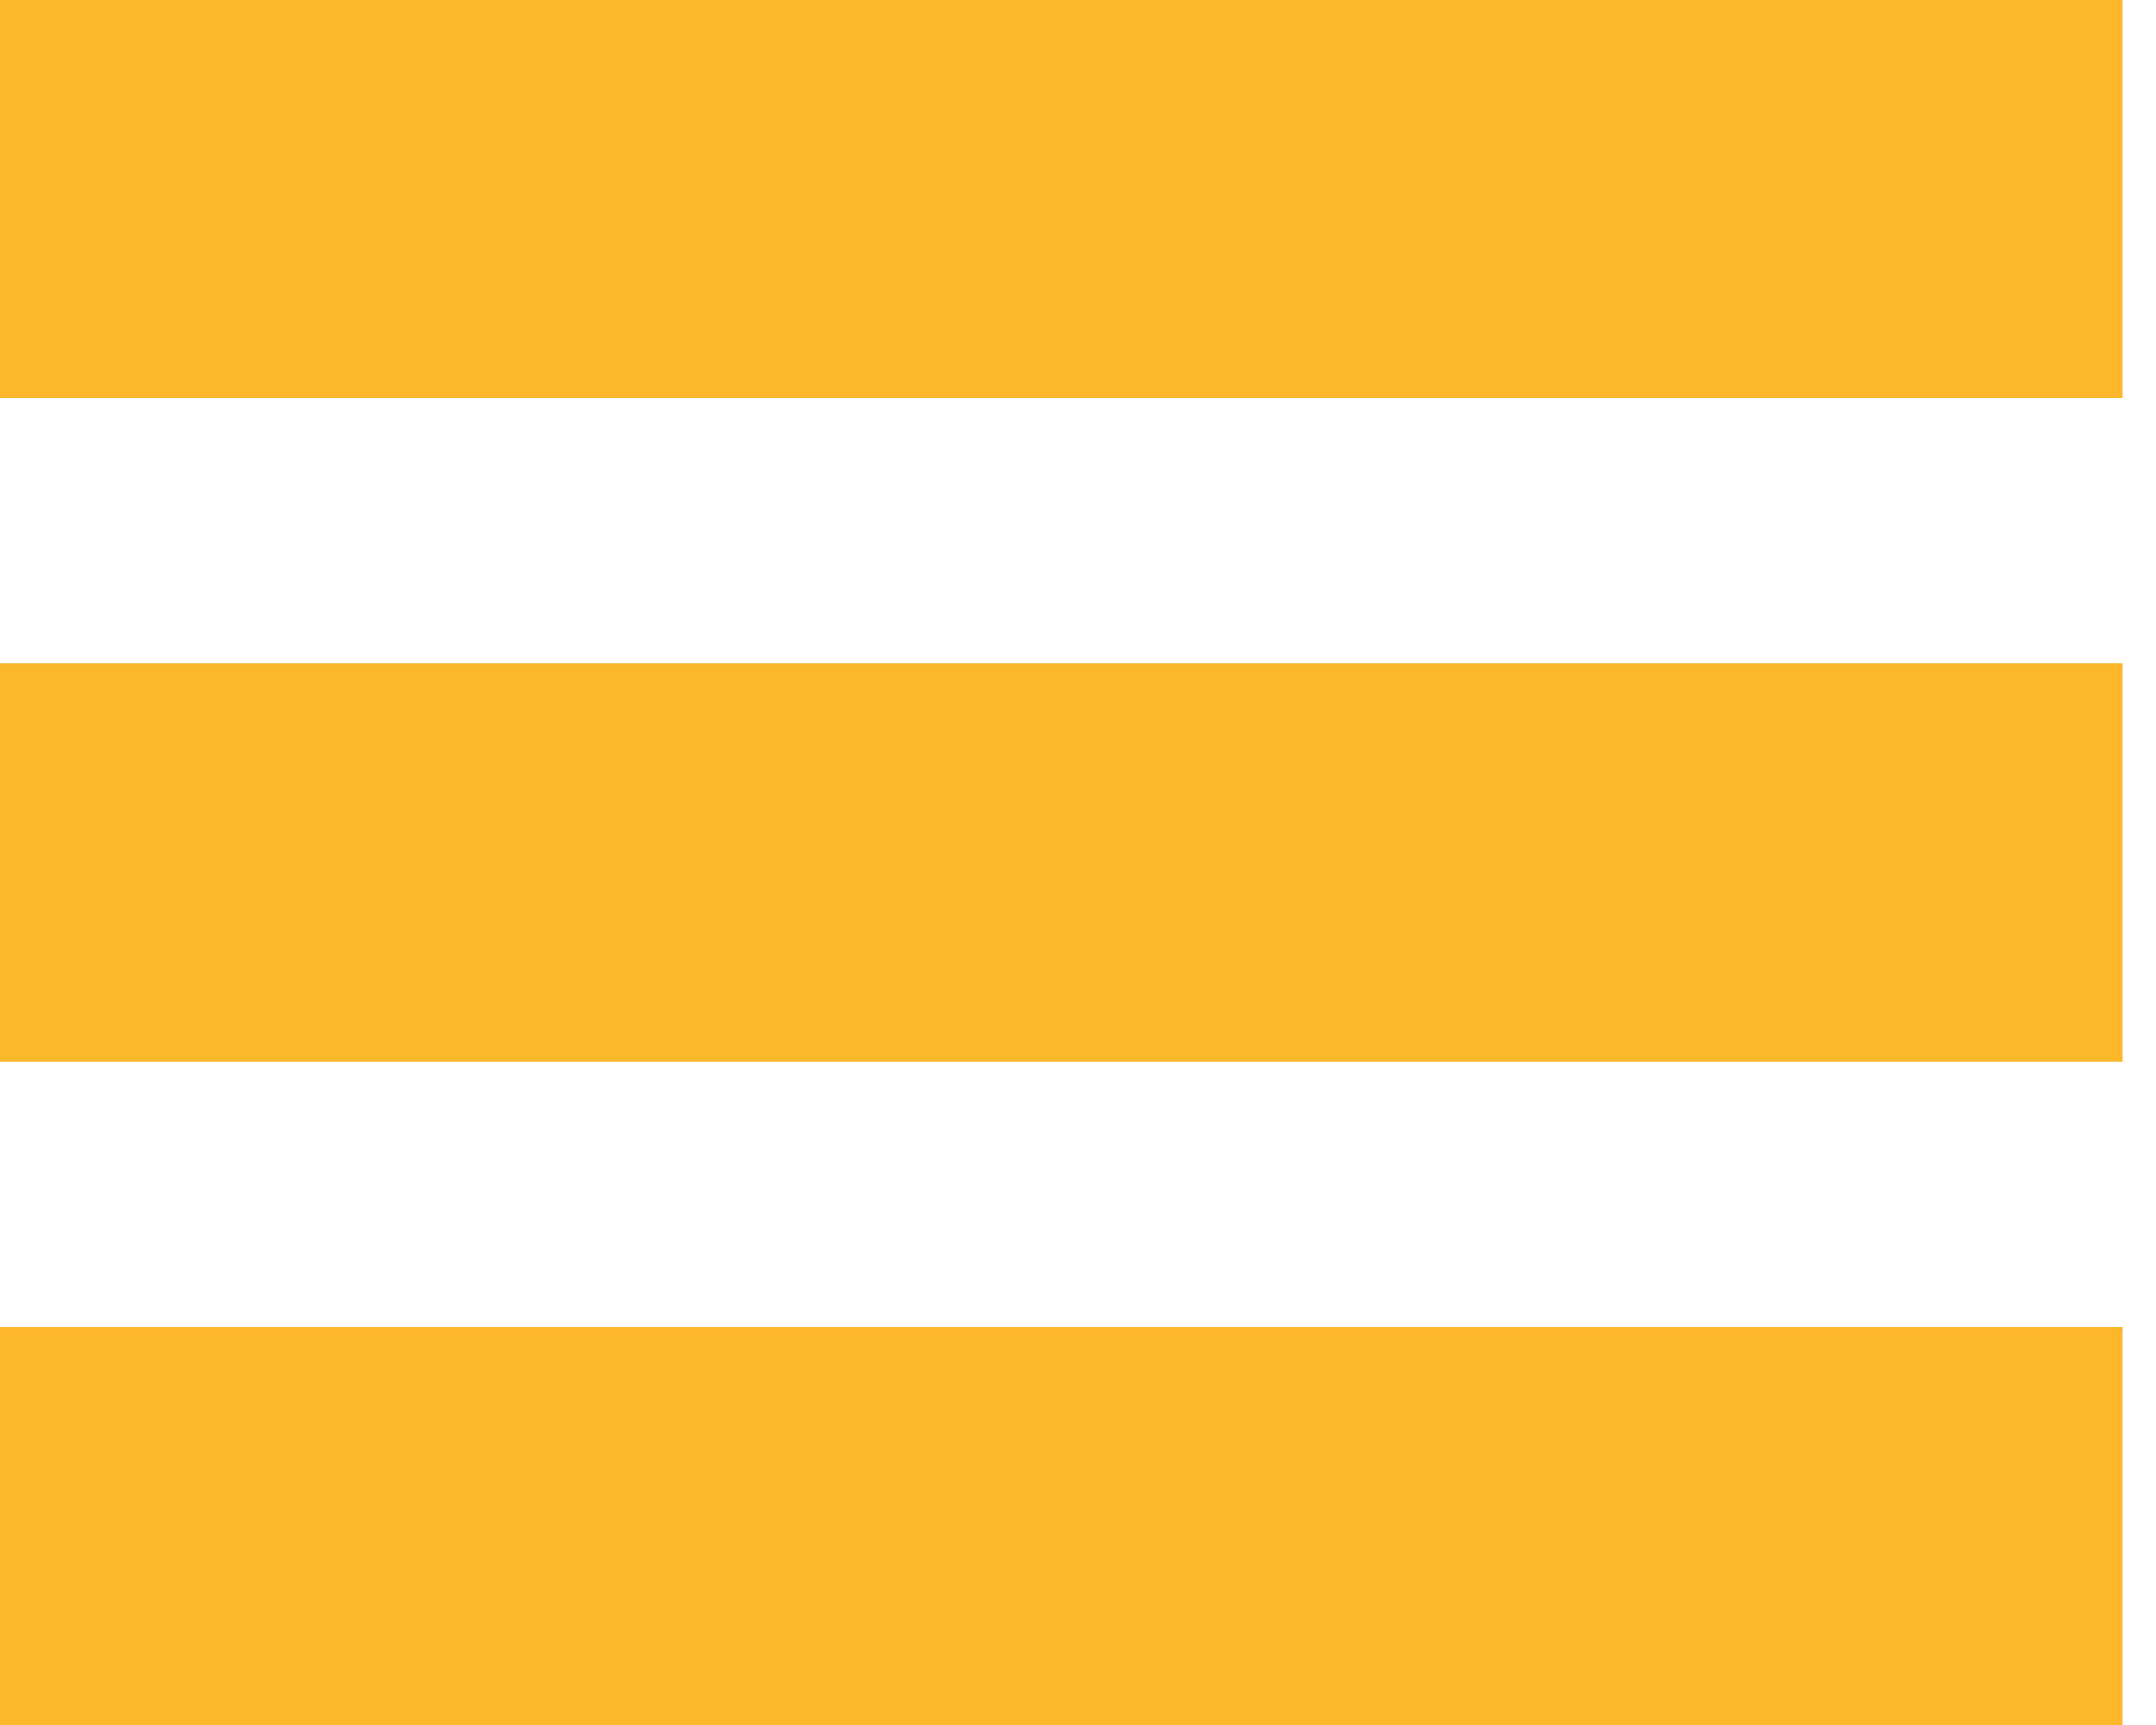
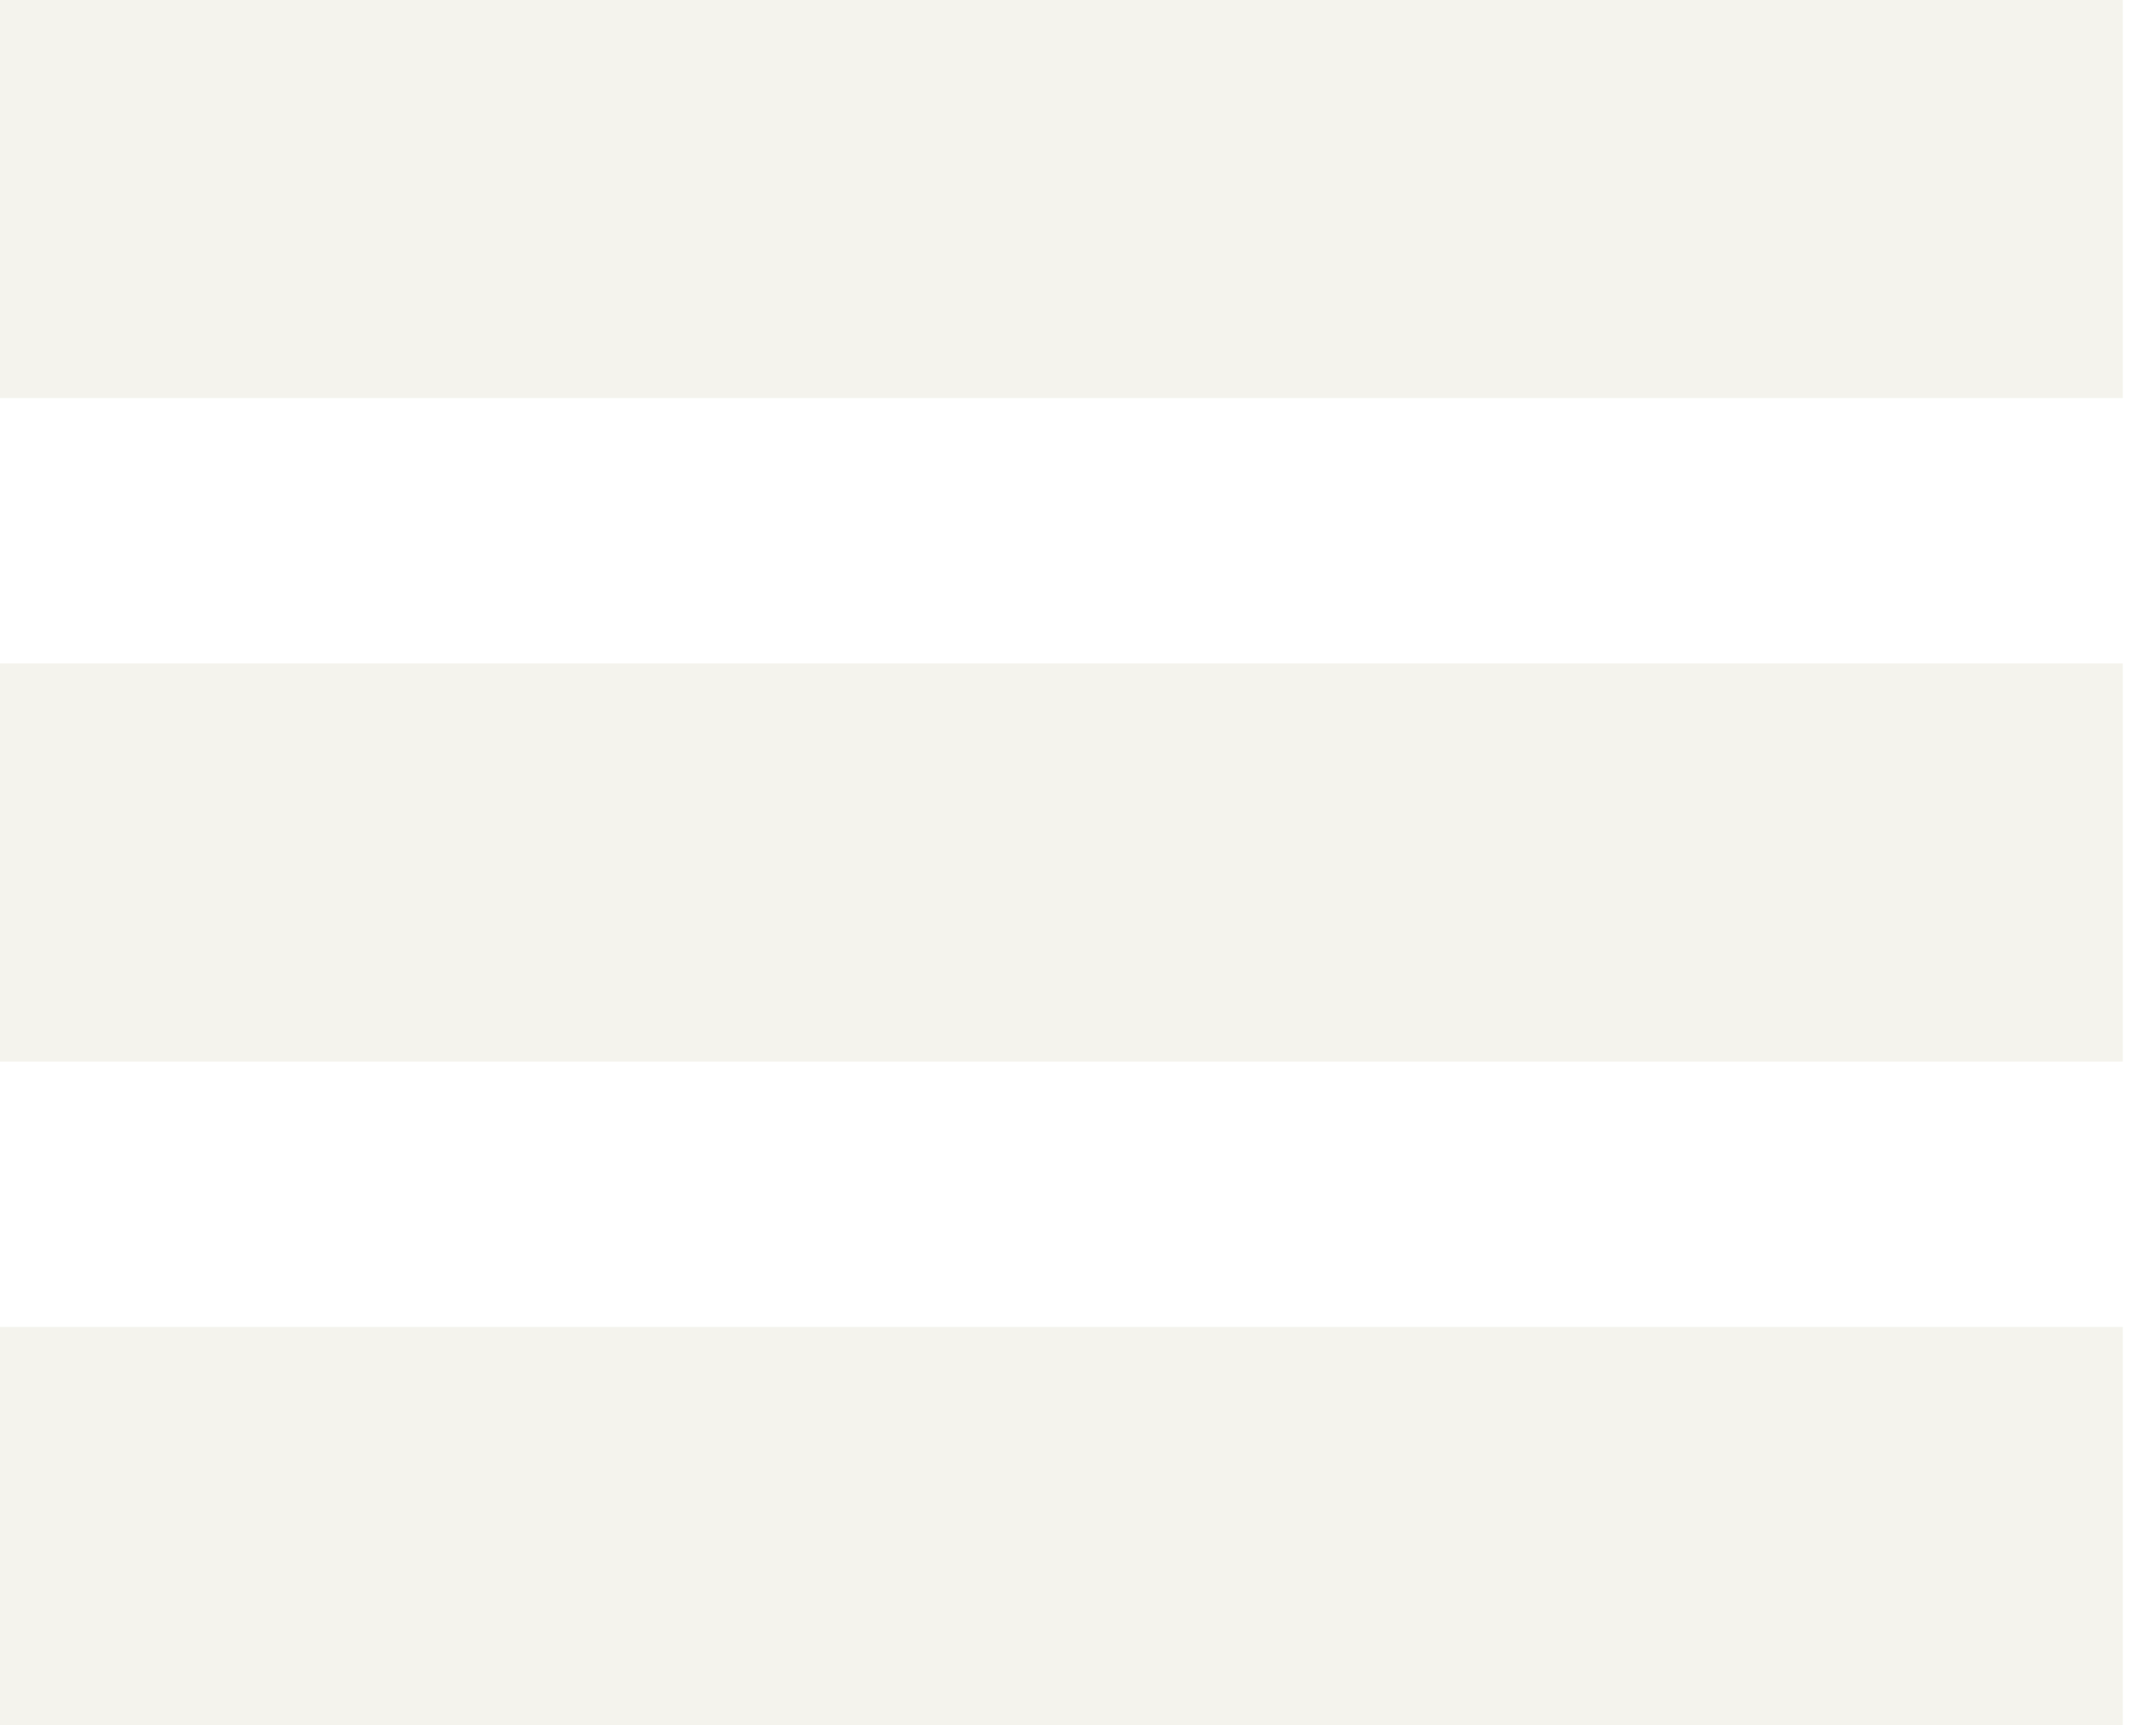
<svg xmlns="http://www.w3.org/2000/svg" width="20" height="16">
-   <g fill="#FCB72B" fill-rule="evenodd">
+   <g fill="#F4F3ED" fill-rule="evenodd">
    <path d="M0 0h19.692v3.692H0zM0 6.154h19.692v3.692H0zM0 12.308h19.692V16H0z" />
  </g>
</svg>
